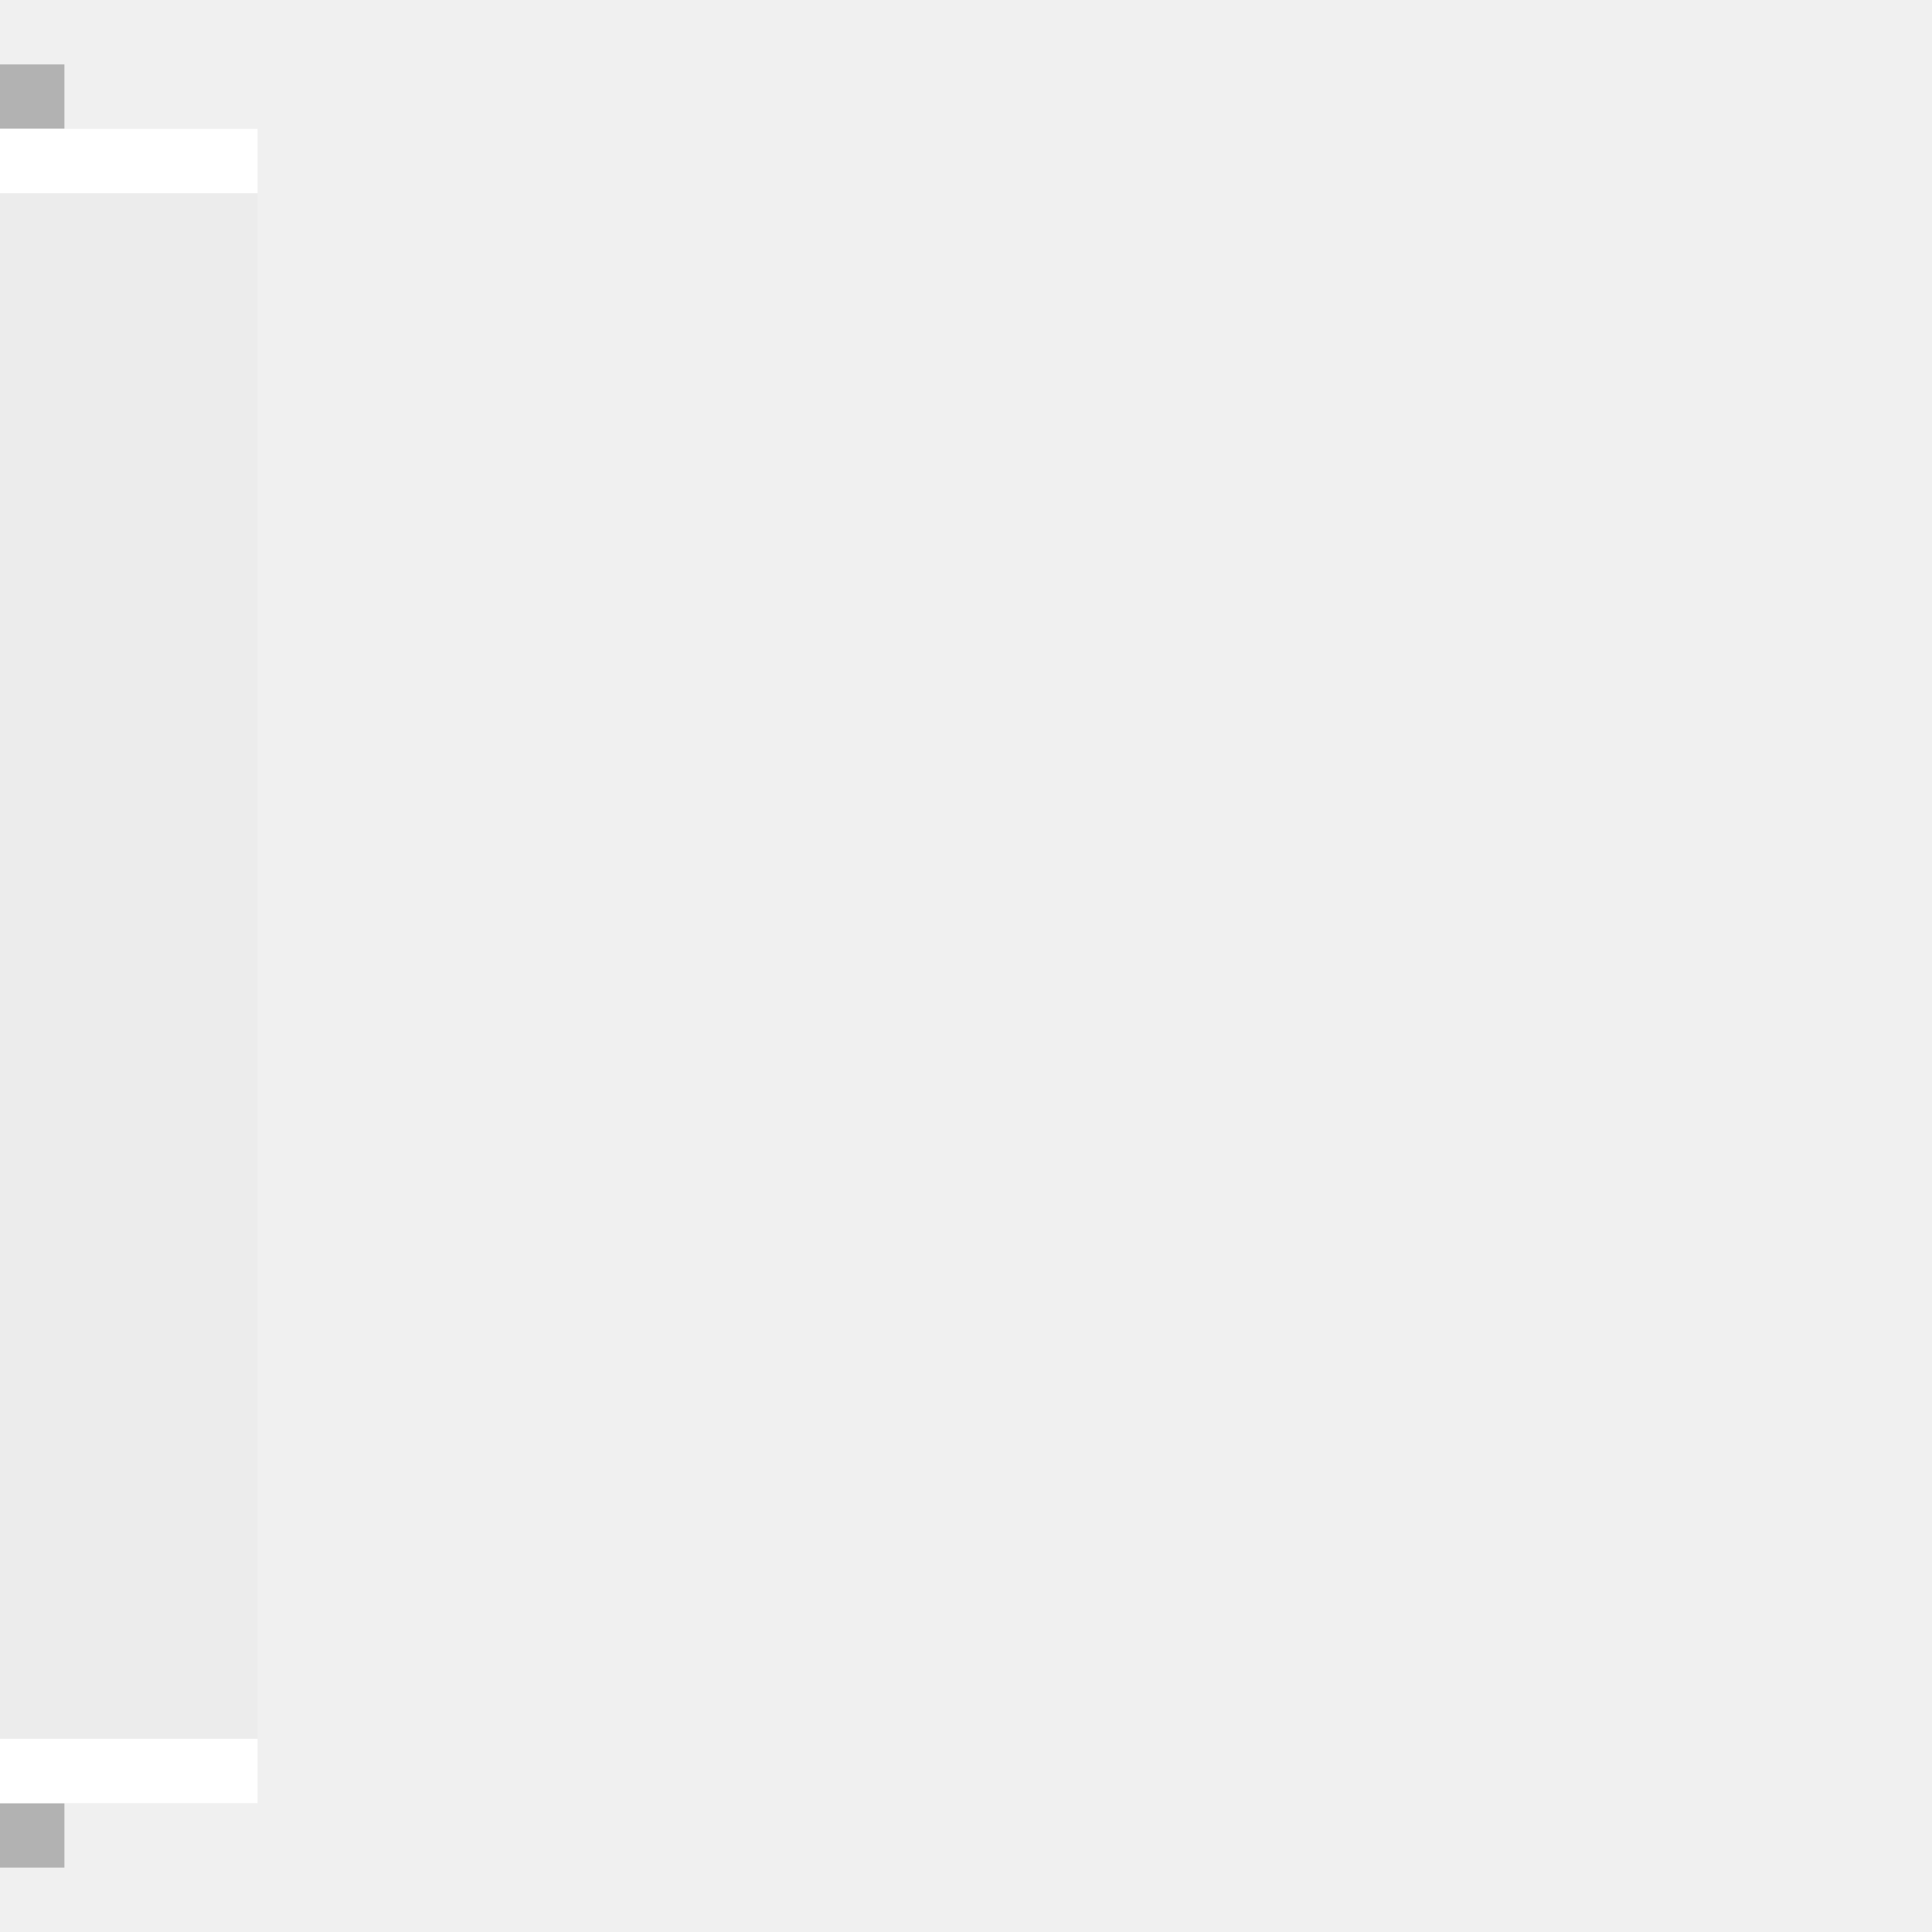
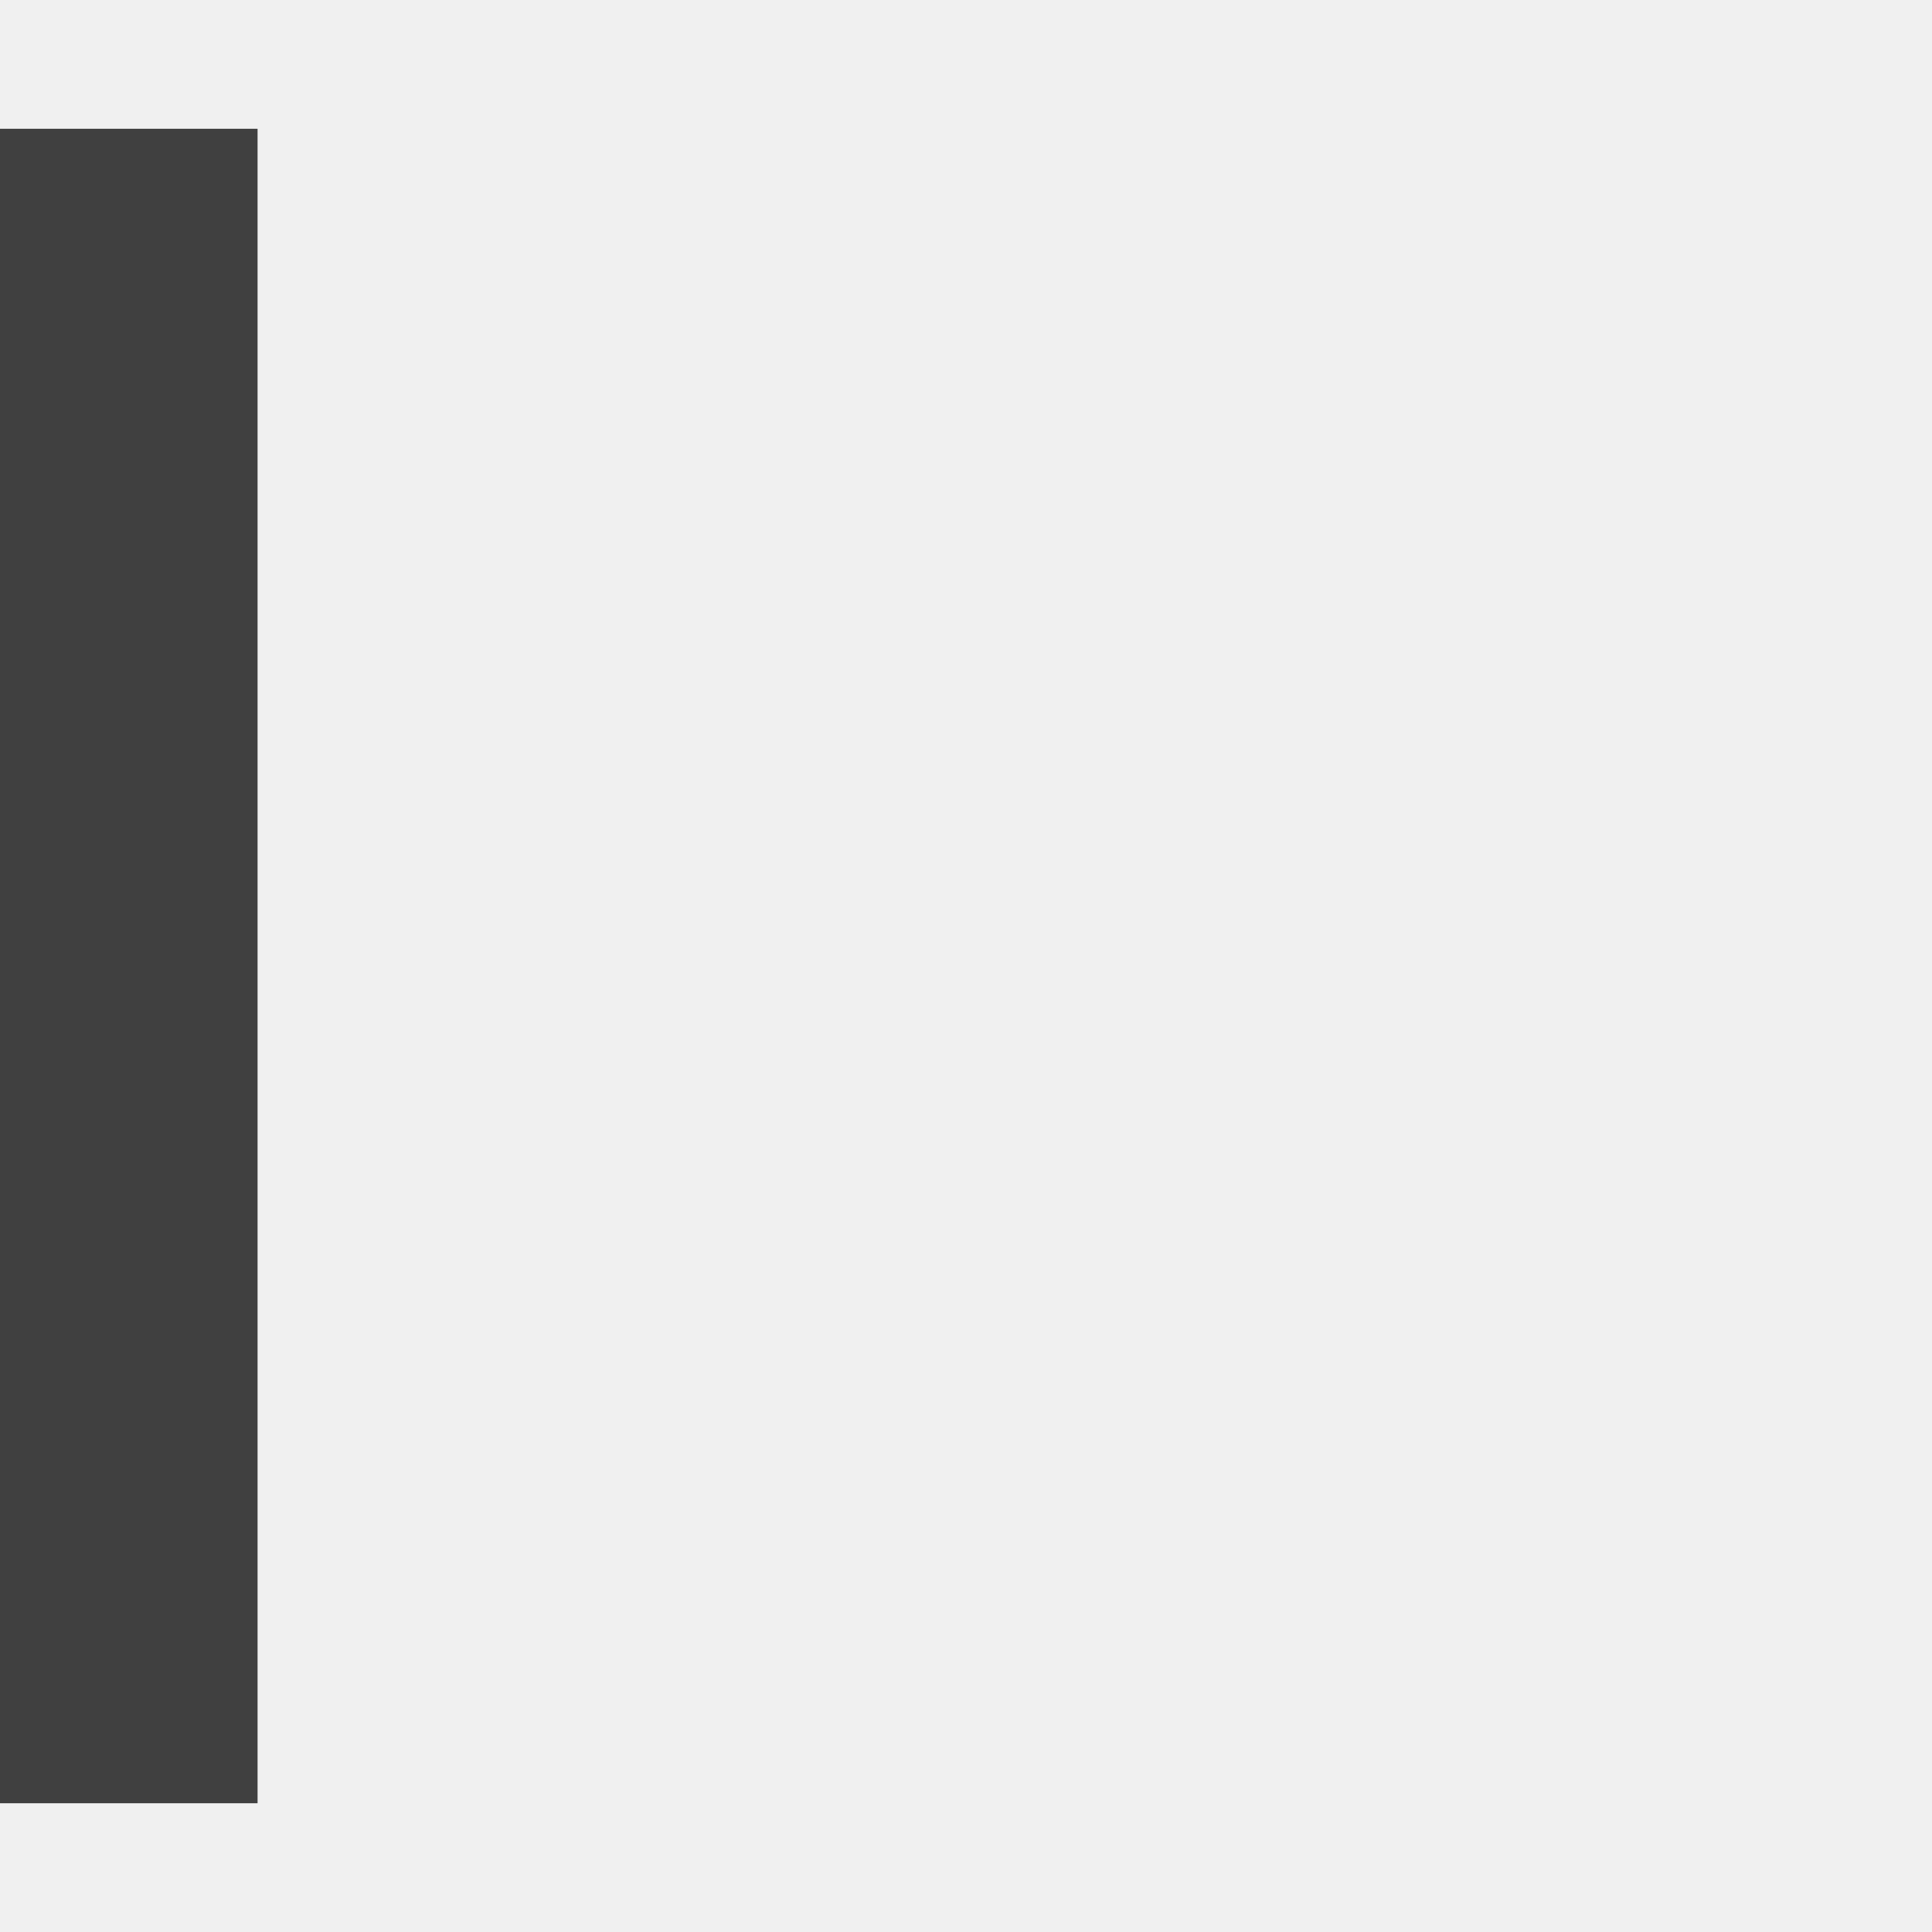
<svg xmlns="http://www.w3.org/2000/svg" width="30" height="30" id="svg2" version="1.1">
  <defs id="defs4">
    <linearGradient id="linearGradient3788">
      <stop style="stop-color:#000000;stop-opacity:0;" offset="0" id="stop3790" />
      <stop style="stop-color:#000000;stop-opacity:0.13;" offset="1" id="stop3792" />
    </linearGradient>
  </defs>
  <g id="layer1" transform="translate(0,-1022.362)">
-     <rect style="fill:#ececec;fill-opacity:1;stroke:none" id="rect3755" width="26" height="4" x="1024.362" y="0" transform="matrix(0,1,1,0,0,0)" />
-     <rect y="1050.362" x="-1" height="1" width="1" id="rect3815" style="fill:#b2b2b2;fill-opacity:1;stroke:none" transform="scale(-1,1)" />
-     <rect style="fill:#b2b2b2;fill-opacity:1;stroke:none" id="rect3756" width="1" height="1" x="-1" y="1023.362" transform="scale(-1,1)" />
-     <rect style="fill:#ffffff;fill-opacity:1;stroke:none" id="rect3759" width="1" height="4" x="1024.362" y="0" transform="matrix(0,1,1,0,0,0)" />
-     <rect y="0" x="1049.362" height="4" width="1" id="rect3761" style="fill:#ffffff;fill-opacity:1;stroke:none" transform="matrix(0,1,1,0,0,0)" />
+     <rect style="fill:#404040;fill-opacity:1;stroke:none" id="rect3755" width="26" height="4" x="1024.362" y="0" transform="matrix(0,1,1,0,0,0)" />
  </g>
</svg>
